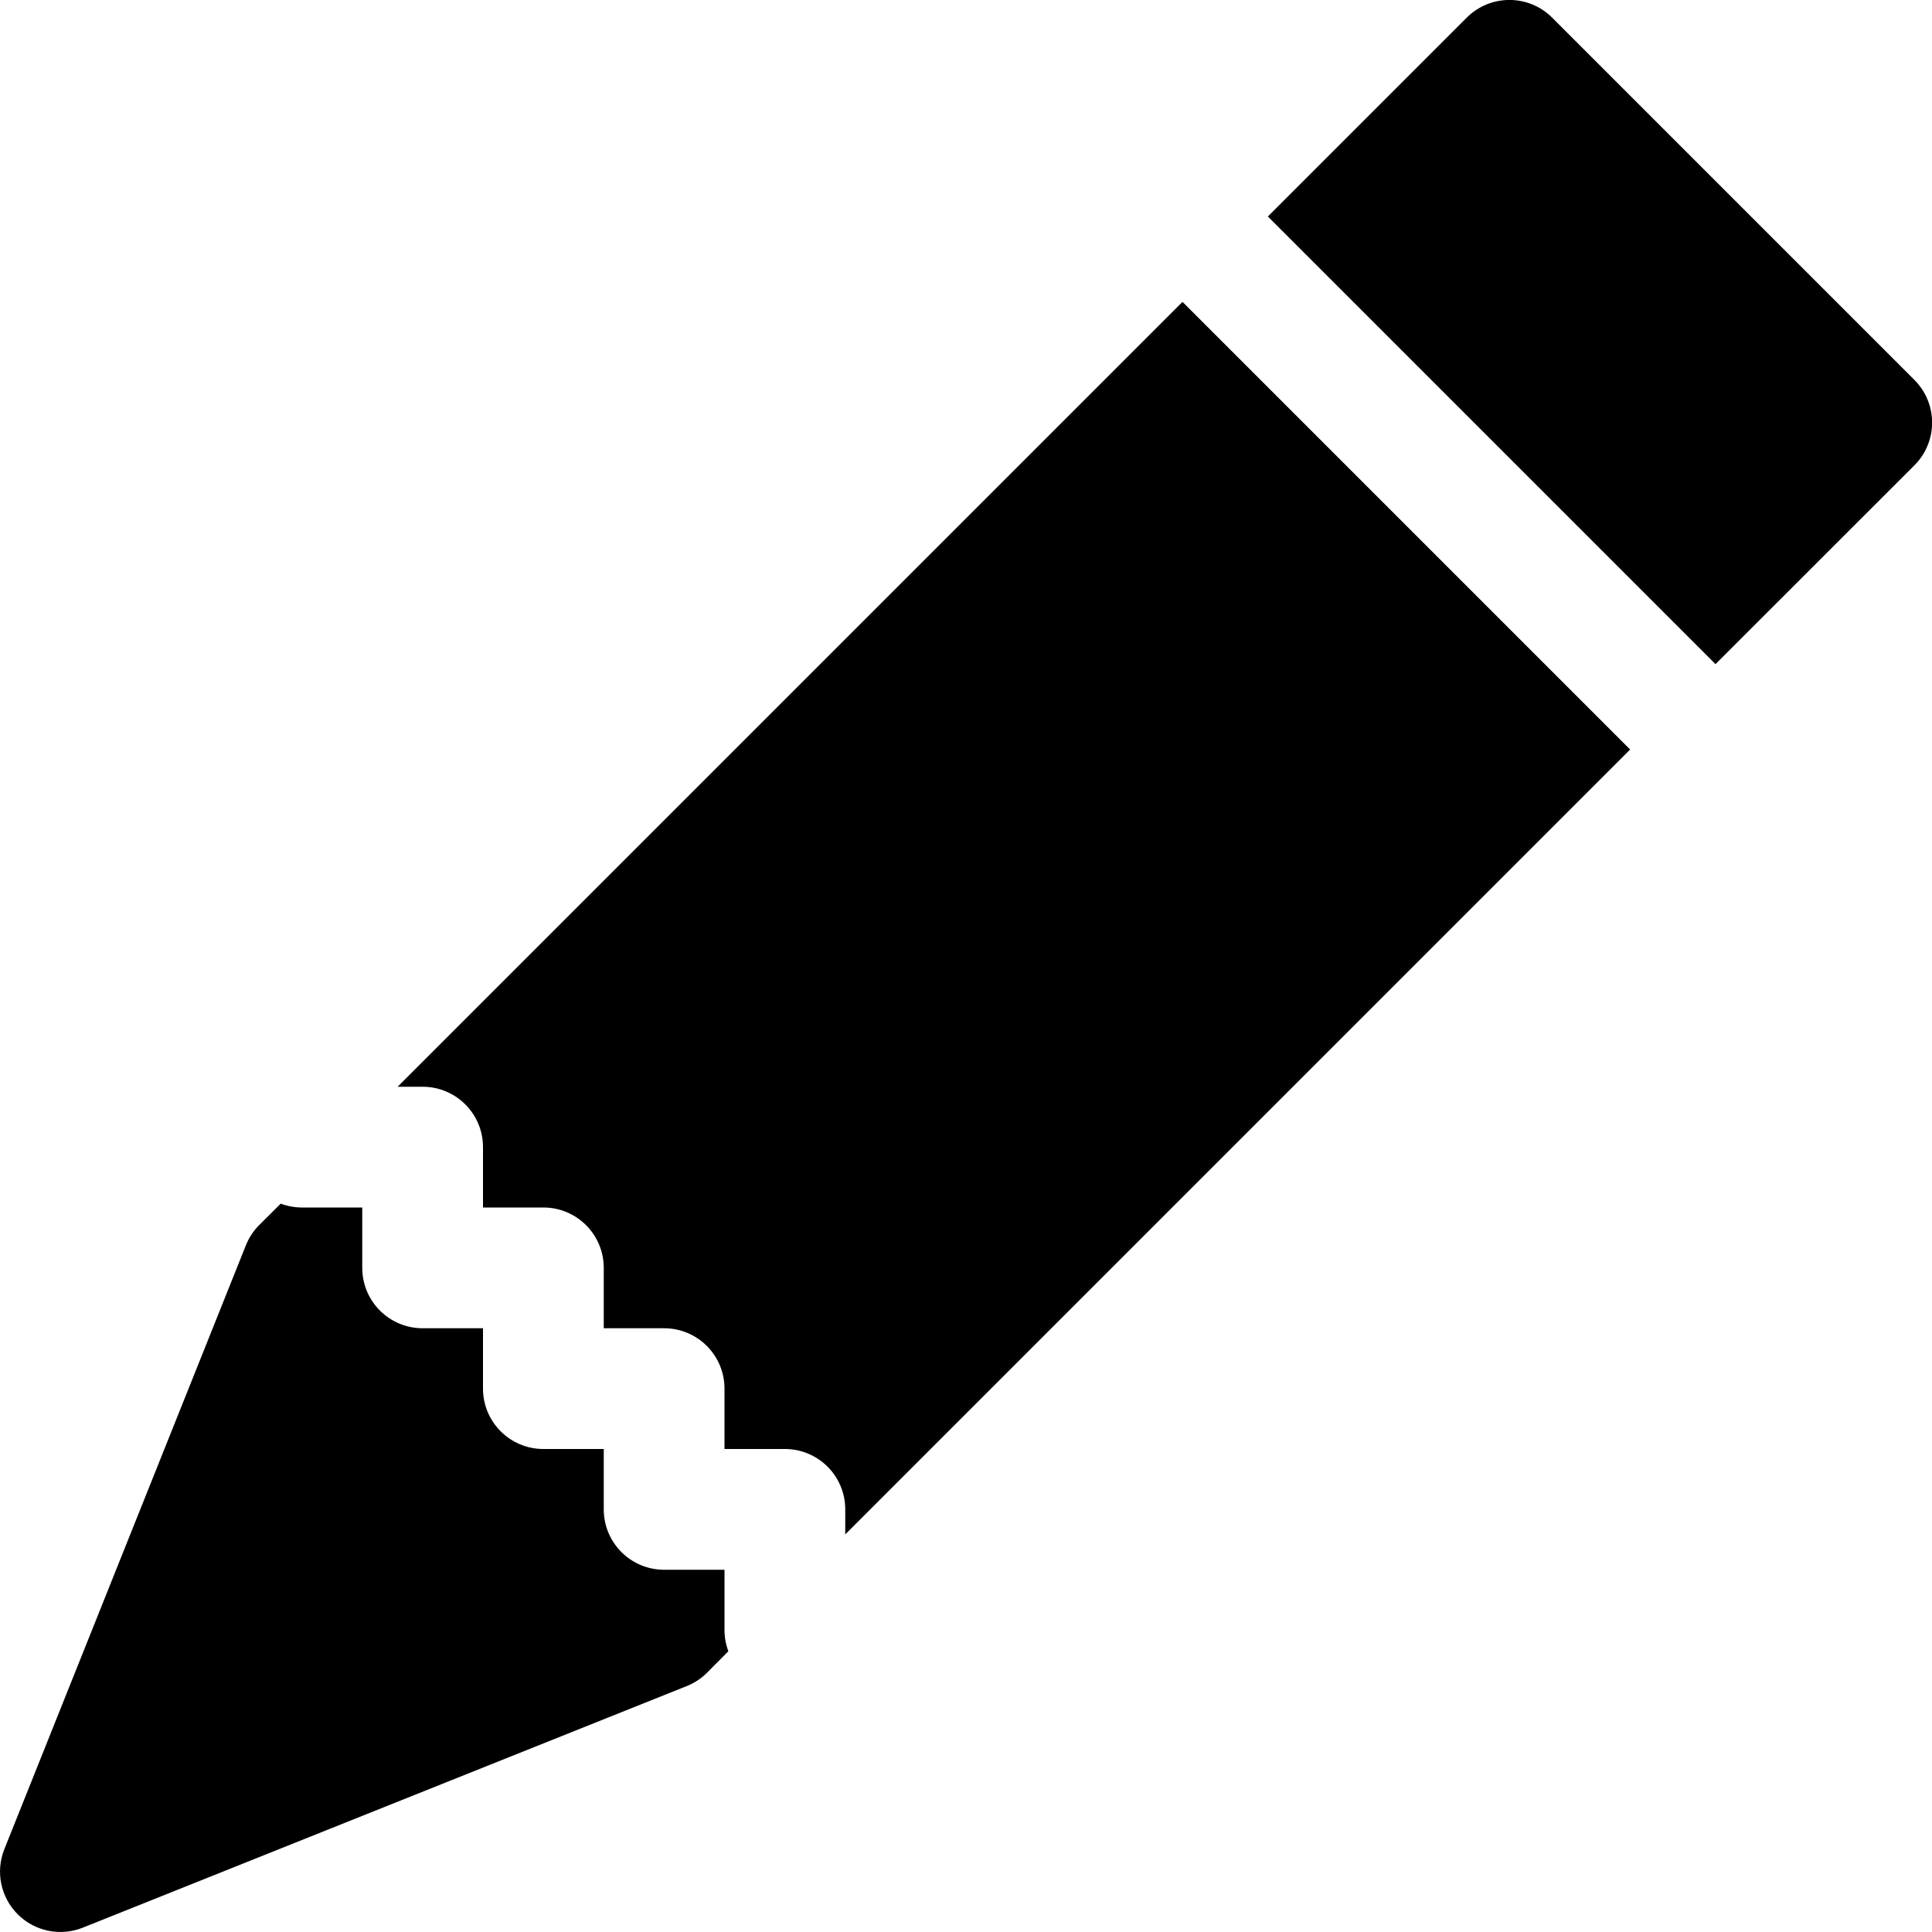
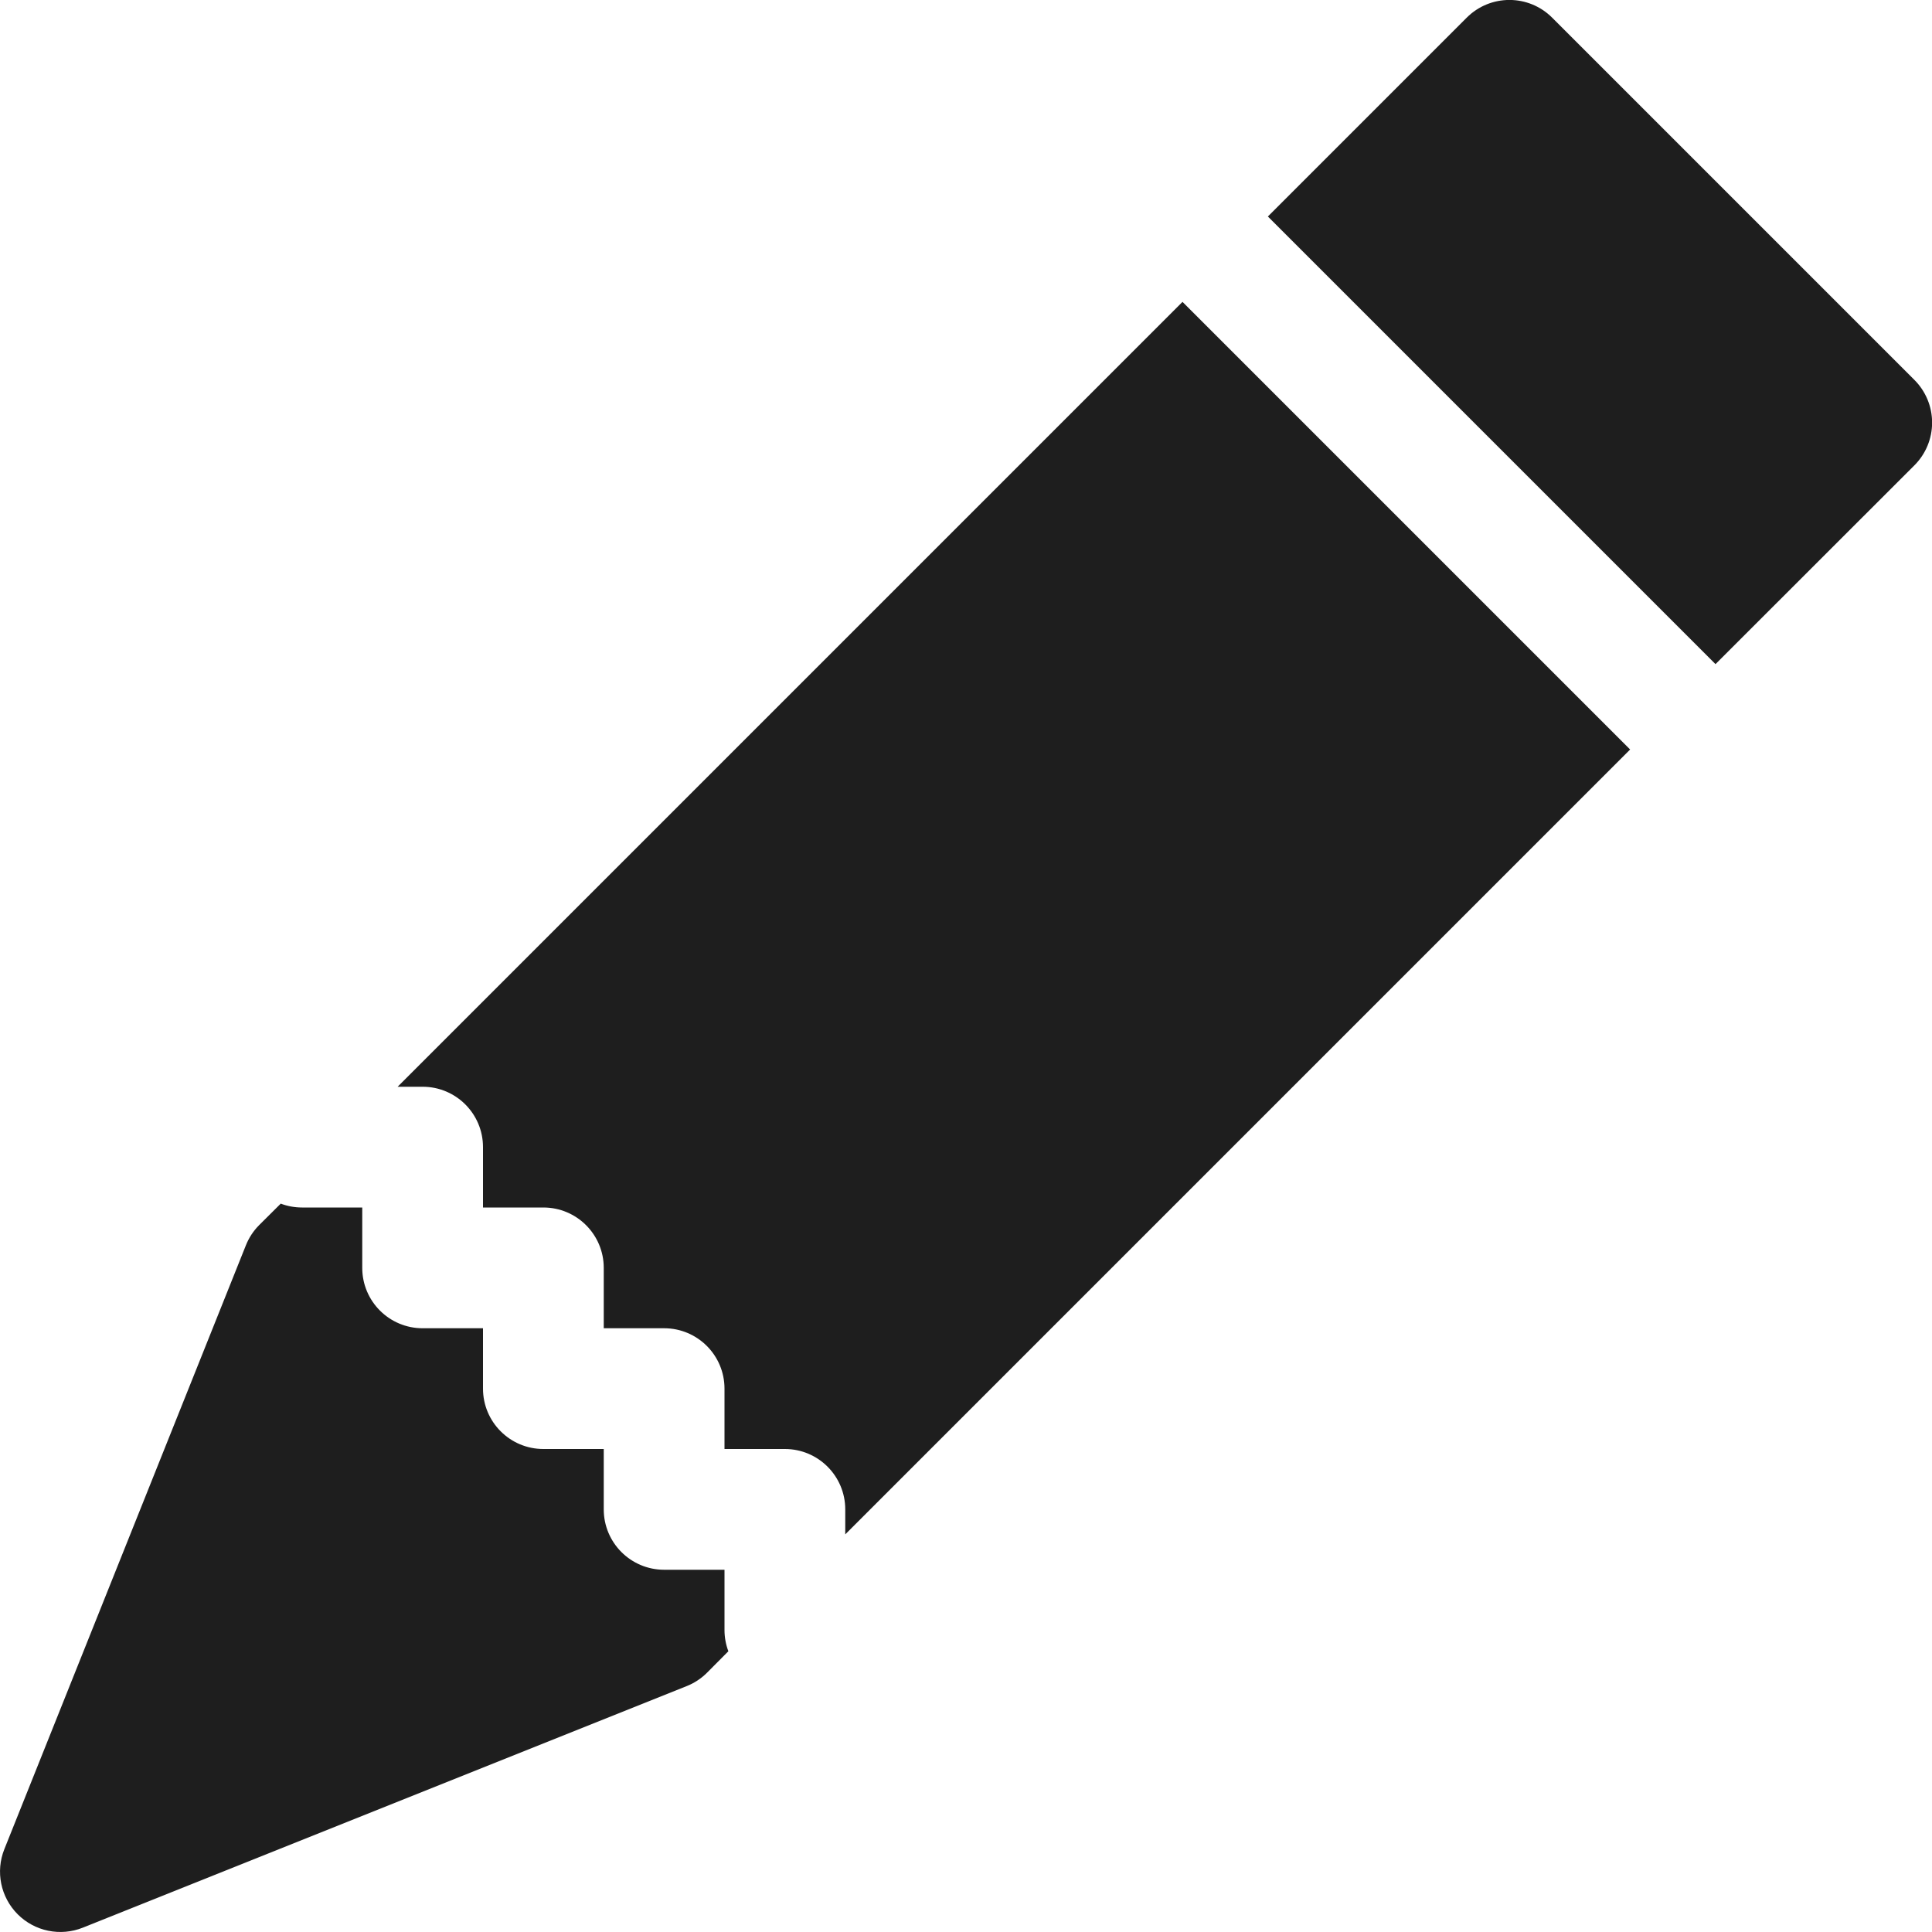
- <svg xmlns="http://www.w3.org/2000/svg" width="16" height="16" fill="currentColor" class="bi bi-pencil-fill" viewBox="0 0 16 16">
+ <svg xmlns="http://www.w3.org/2000/svg" width="16" height="16" fill="#1E1E1E" class="bi bi-pencil-fill" viewBox="0 0 16 16">
  <path d="M12.854.146a.5.5 0 0 0-.707 0L10.5 1.793 14.207 5.5l1.647-1.646a.5.5 0 0 0 0-.708zm.646 6.061L9.793 2.5 3.293 9H3.5a.5.5 0 0 1 .5.5v.5h.5a.5.5 0 0 1 .5.5v.5h.5a.5.5 0 0 1 .5.5v.5h.5a.5.5 0 0 1 .5.5v.207zm-7.468 7.468A.5.5 0 0 1 6 13.5V13h-.5a.5.5 0 0 1-.5-.5V12h-.5a.5.5 0 0 1-.5-.5V11h-.5a.5.5 0 0 1-.5-.5V10h-.5a.5.5 0 0 1-.175-.032l-.179.178a.5.5 0 0 0-.11.168l-2 5a.5.5 0 0 0 .65.65l5-2a.5.5 0 0 0 .168-.11z" />
</svg>
